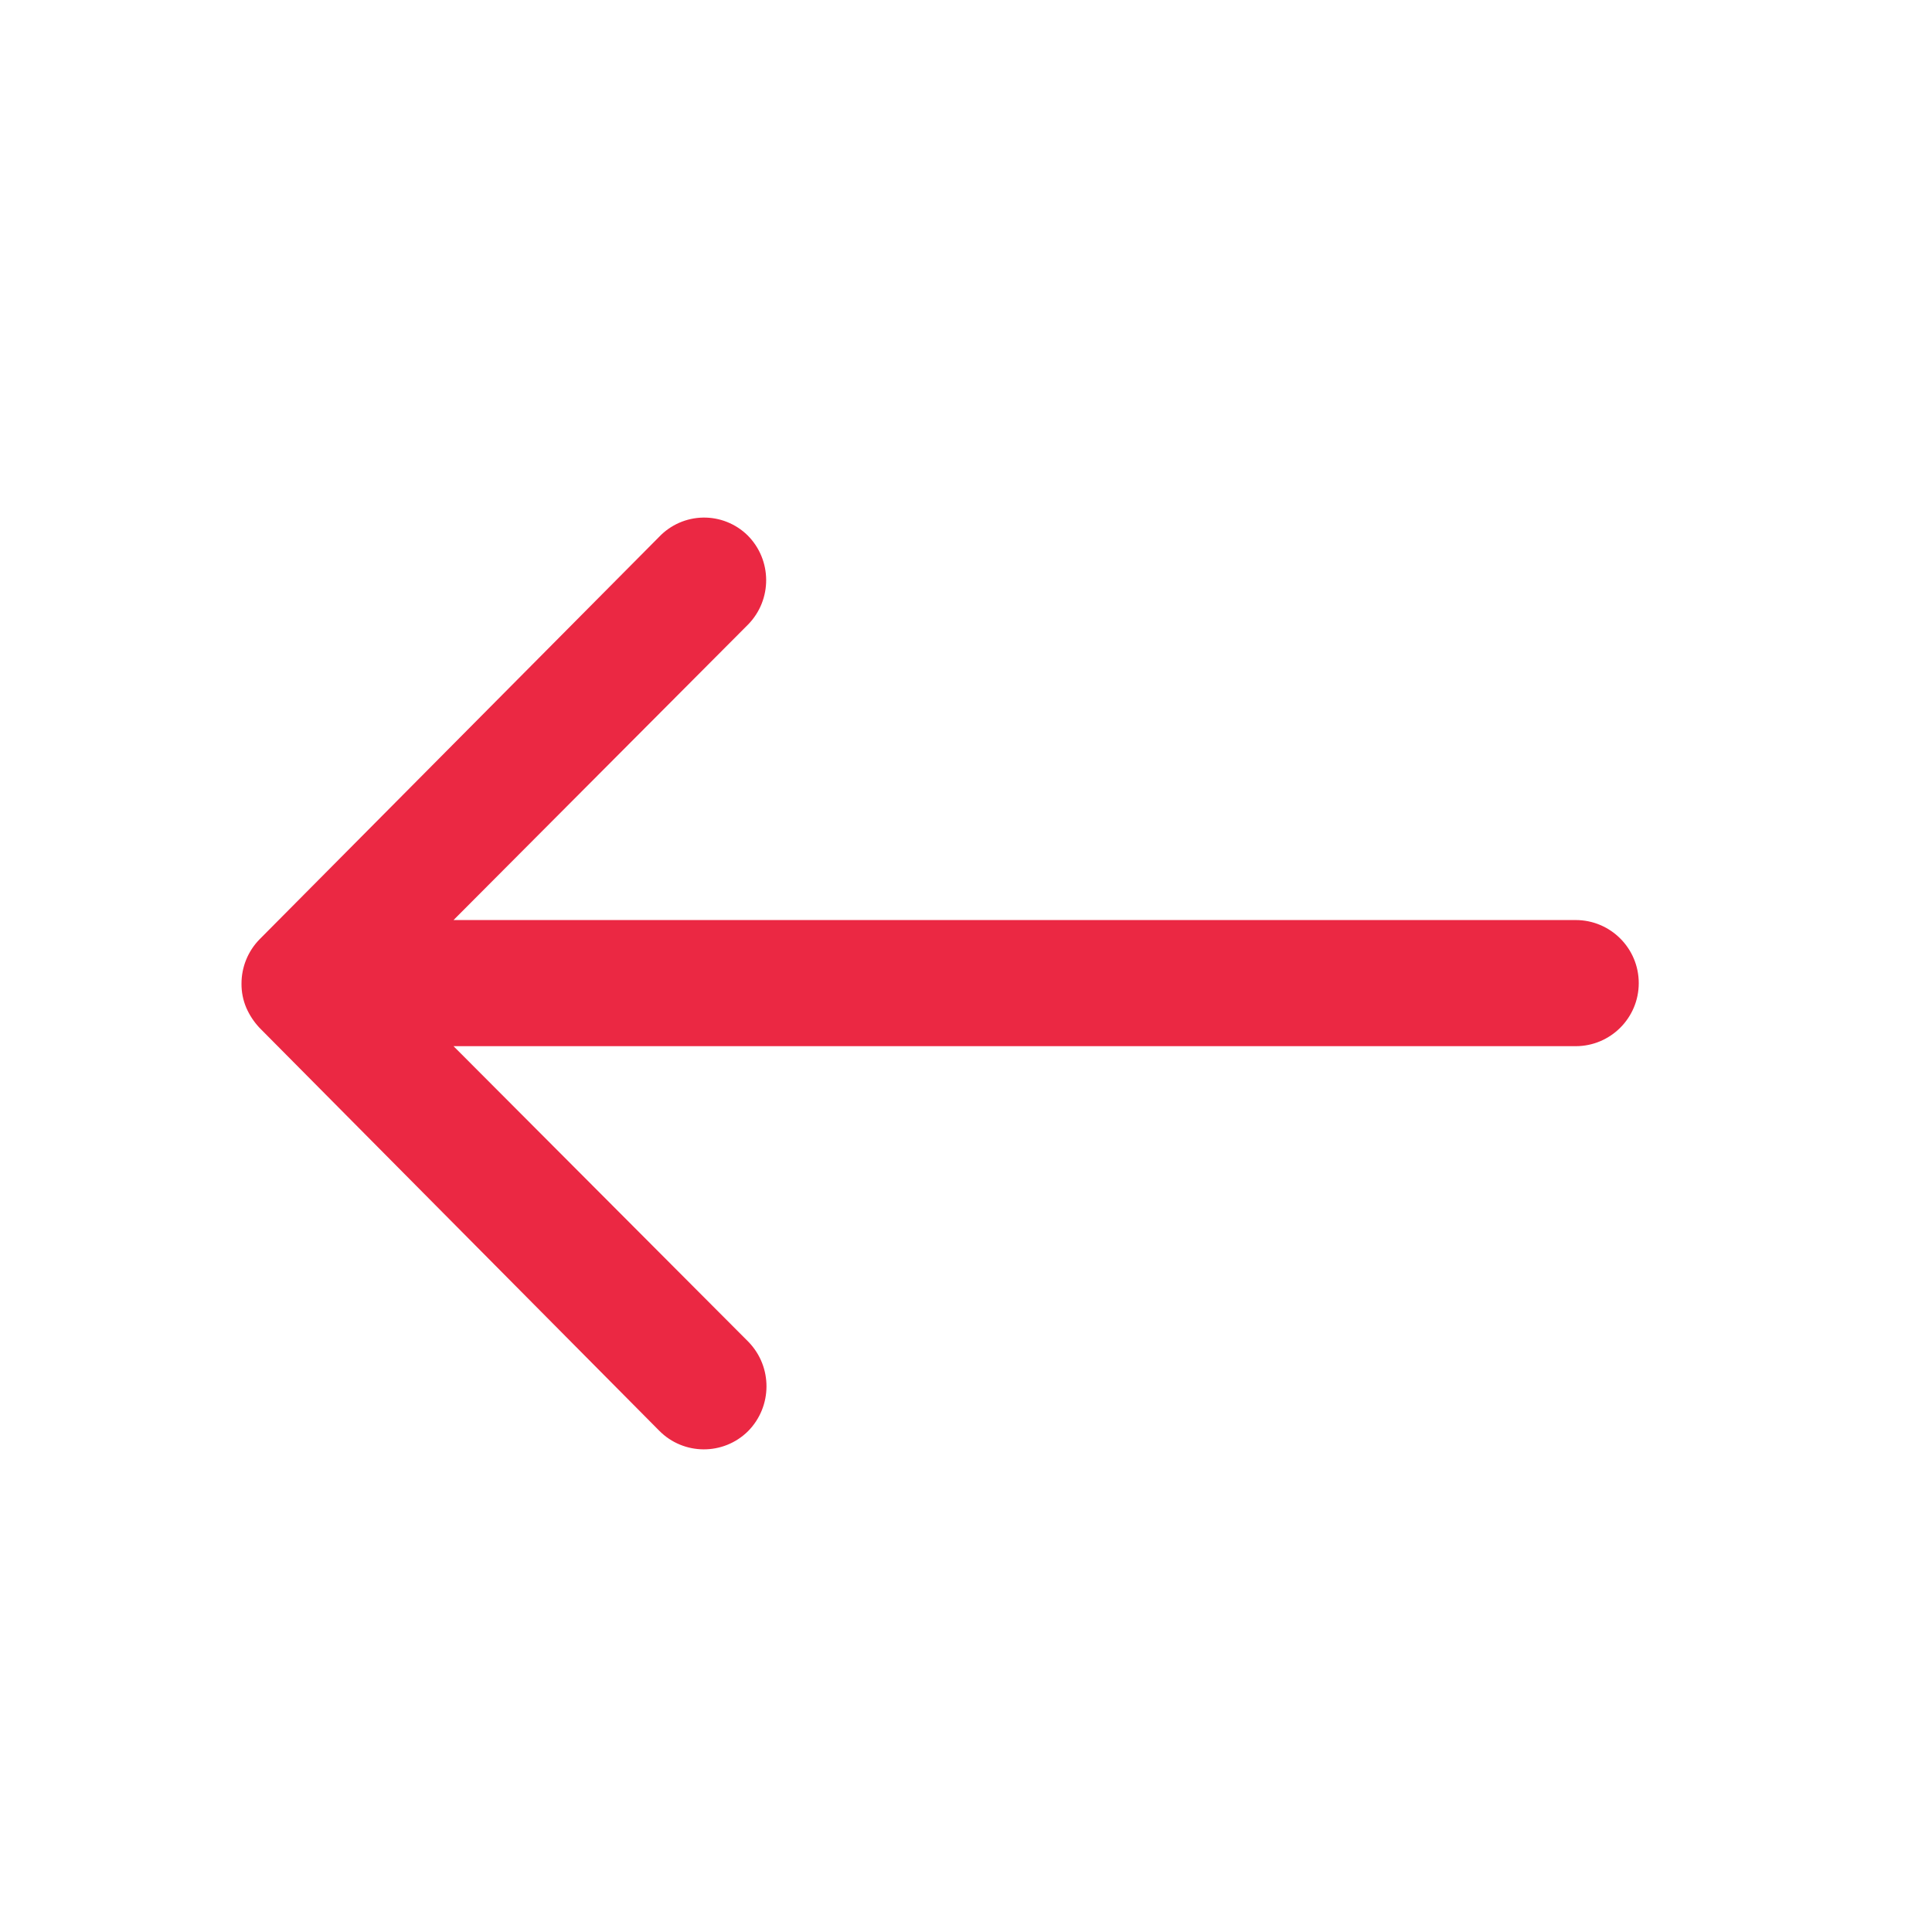
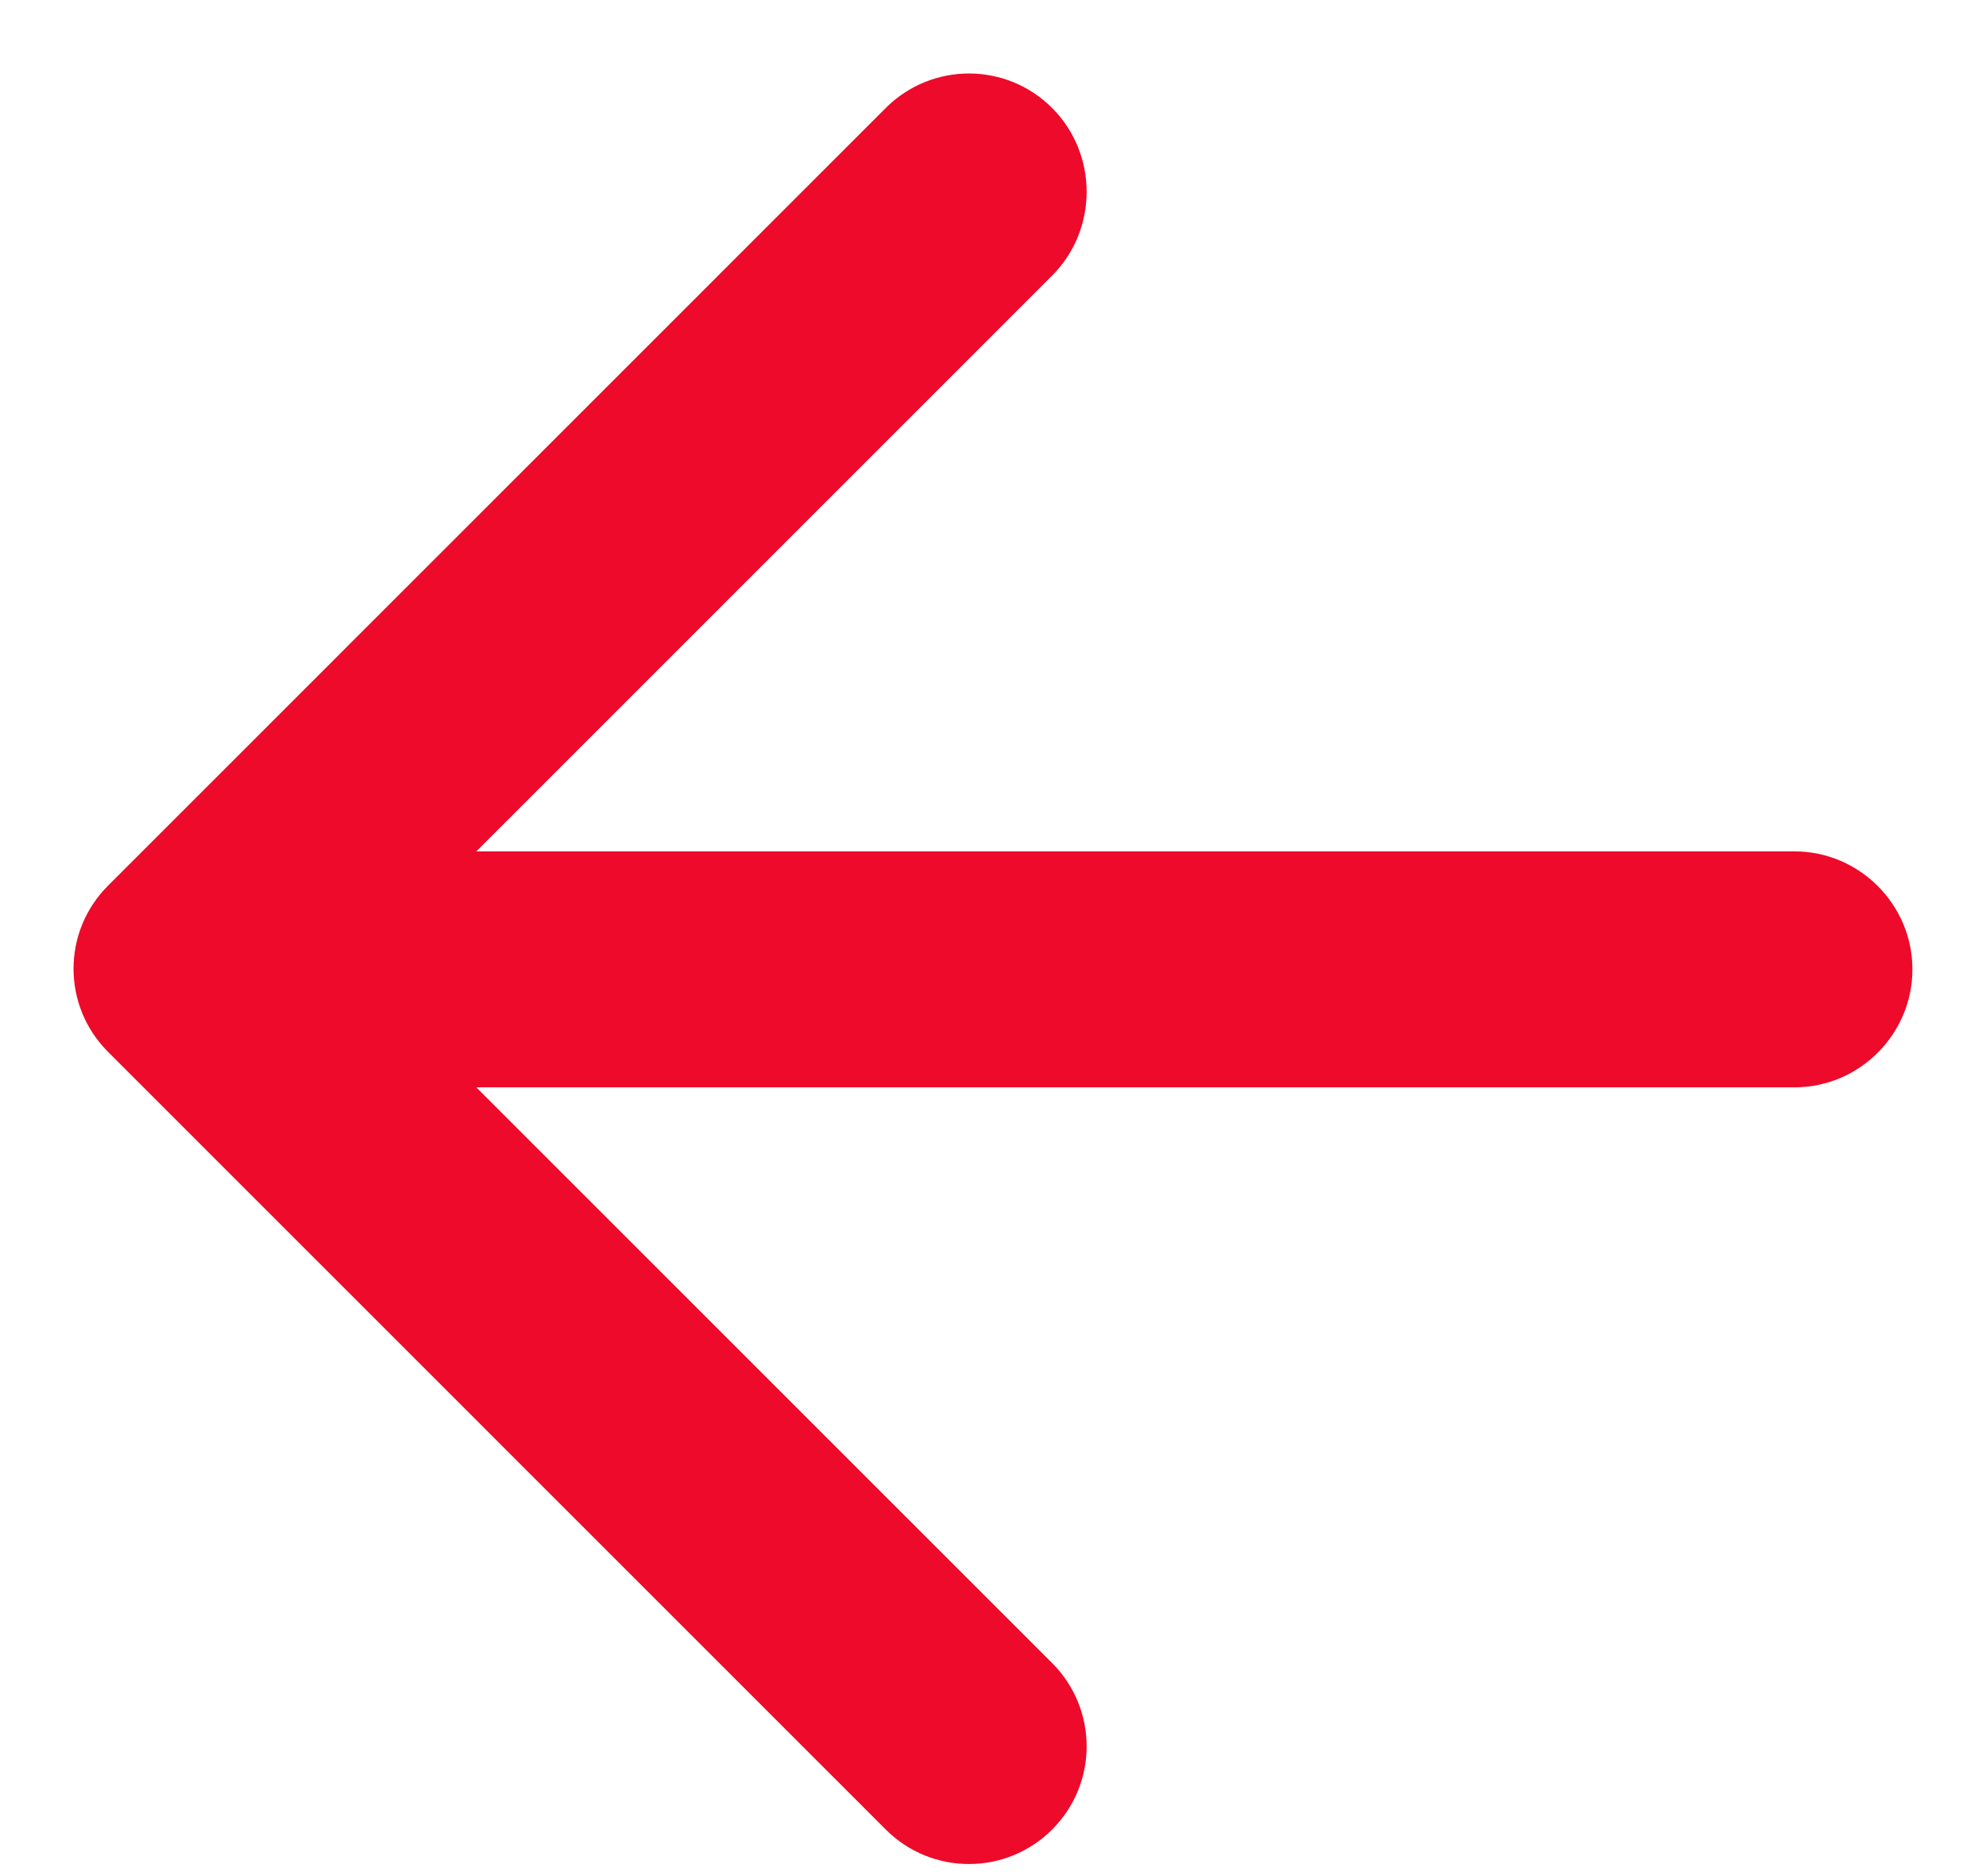
- <svg xmlns="http://www.w3.org/2000/svg" width="28" height="28" viewBox="0 0 28 28">
-   <defs>
-     <style>.a{fill:none;}.b{fill:#eb2843;}</style>
-   </defs>
-   <g transform="translate(-31 -28)">
-     <rect class="a" width="28" height="28" transform="translate(31 28)" />
-     <path class="b" d="M15.216,11.51a.919.919,0,0,1,.007,1.294l-4.268,4.282H27.218a.914.914,0,0,1,0,1.828H10.955L15.23,23.2a.925.925,0,0,1-.007,1.294.91.91,0,0,1-1.287-.007L8.142,18.647h0a1.026,1.026,0,0,1-.19-.288.872.872,0,0,1-.07-.352.916.916,0,0,1,.26-.64l5.794-5.836A.9.9,0,0,1,15.216,11.51Z" transform="translate(26.618 24.248)" />
-   </g>
+ <svg xmlns="http://www.w3.org/2000/svg" width="18" height="17" viewBox="0 0 18 17" fill="none">
+   <path d="M16.264 7.718H4.317L9.536 2.498C9.953 2.081 9.953 1.397 9.536 0.979C9.119 0.562 8.445 0.562 8.028 0.979L0.98 8.028C0.562 8.445 0.562 9.119 0.98 9.536L8.028 16.585C8.445 17.002 9.119 17.002 9.536 16.585C9.953 16.168 9.953 15.494 9.536 15.076L4.317 9.857H16.264C16.852 9.857 17.333 9.376 17.333 8.787C17.333 8.199 16.852 7.718 16.264 7.718Z" fill="#ED0A2A" />
</svg>
